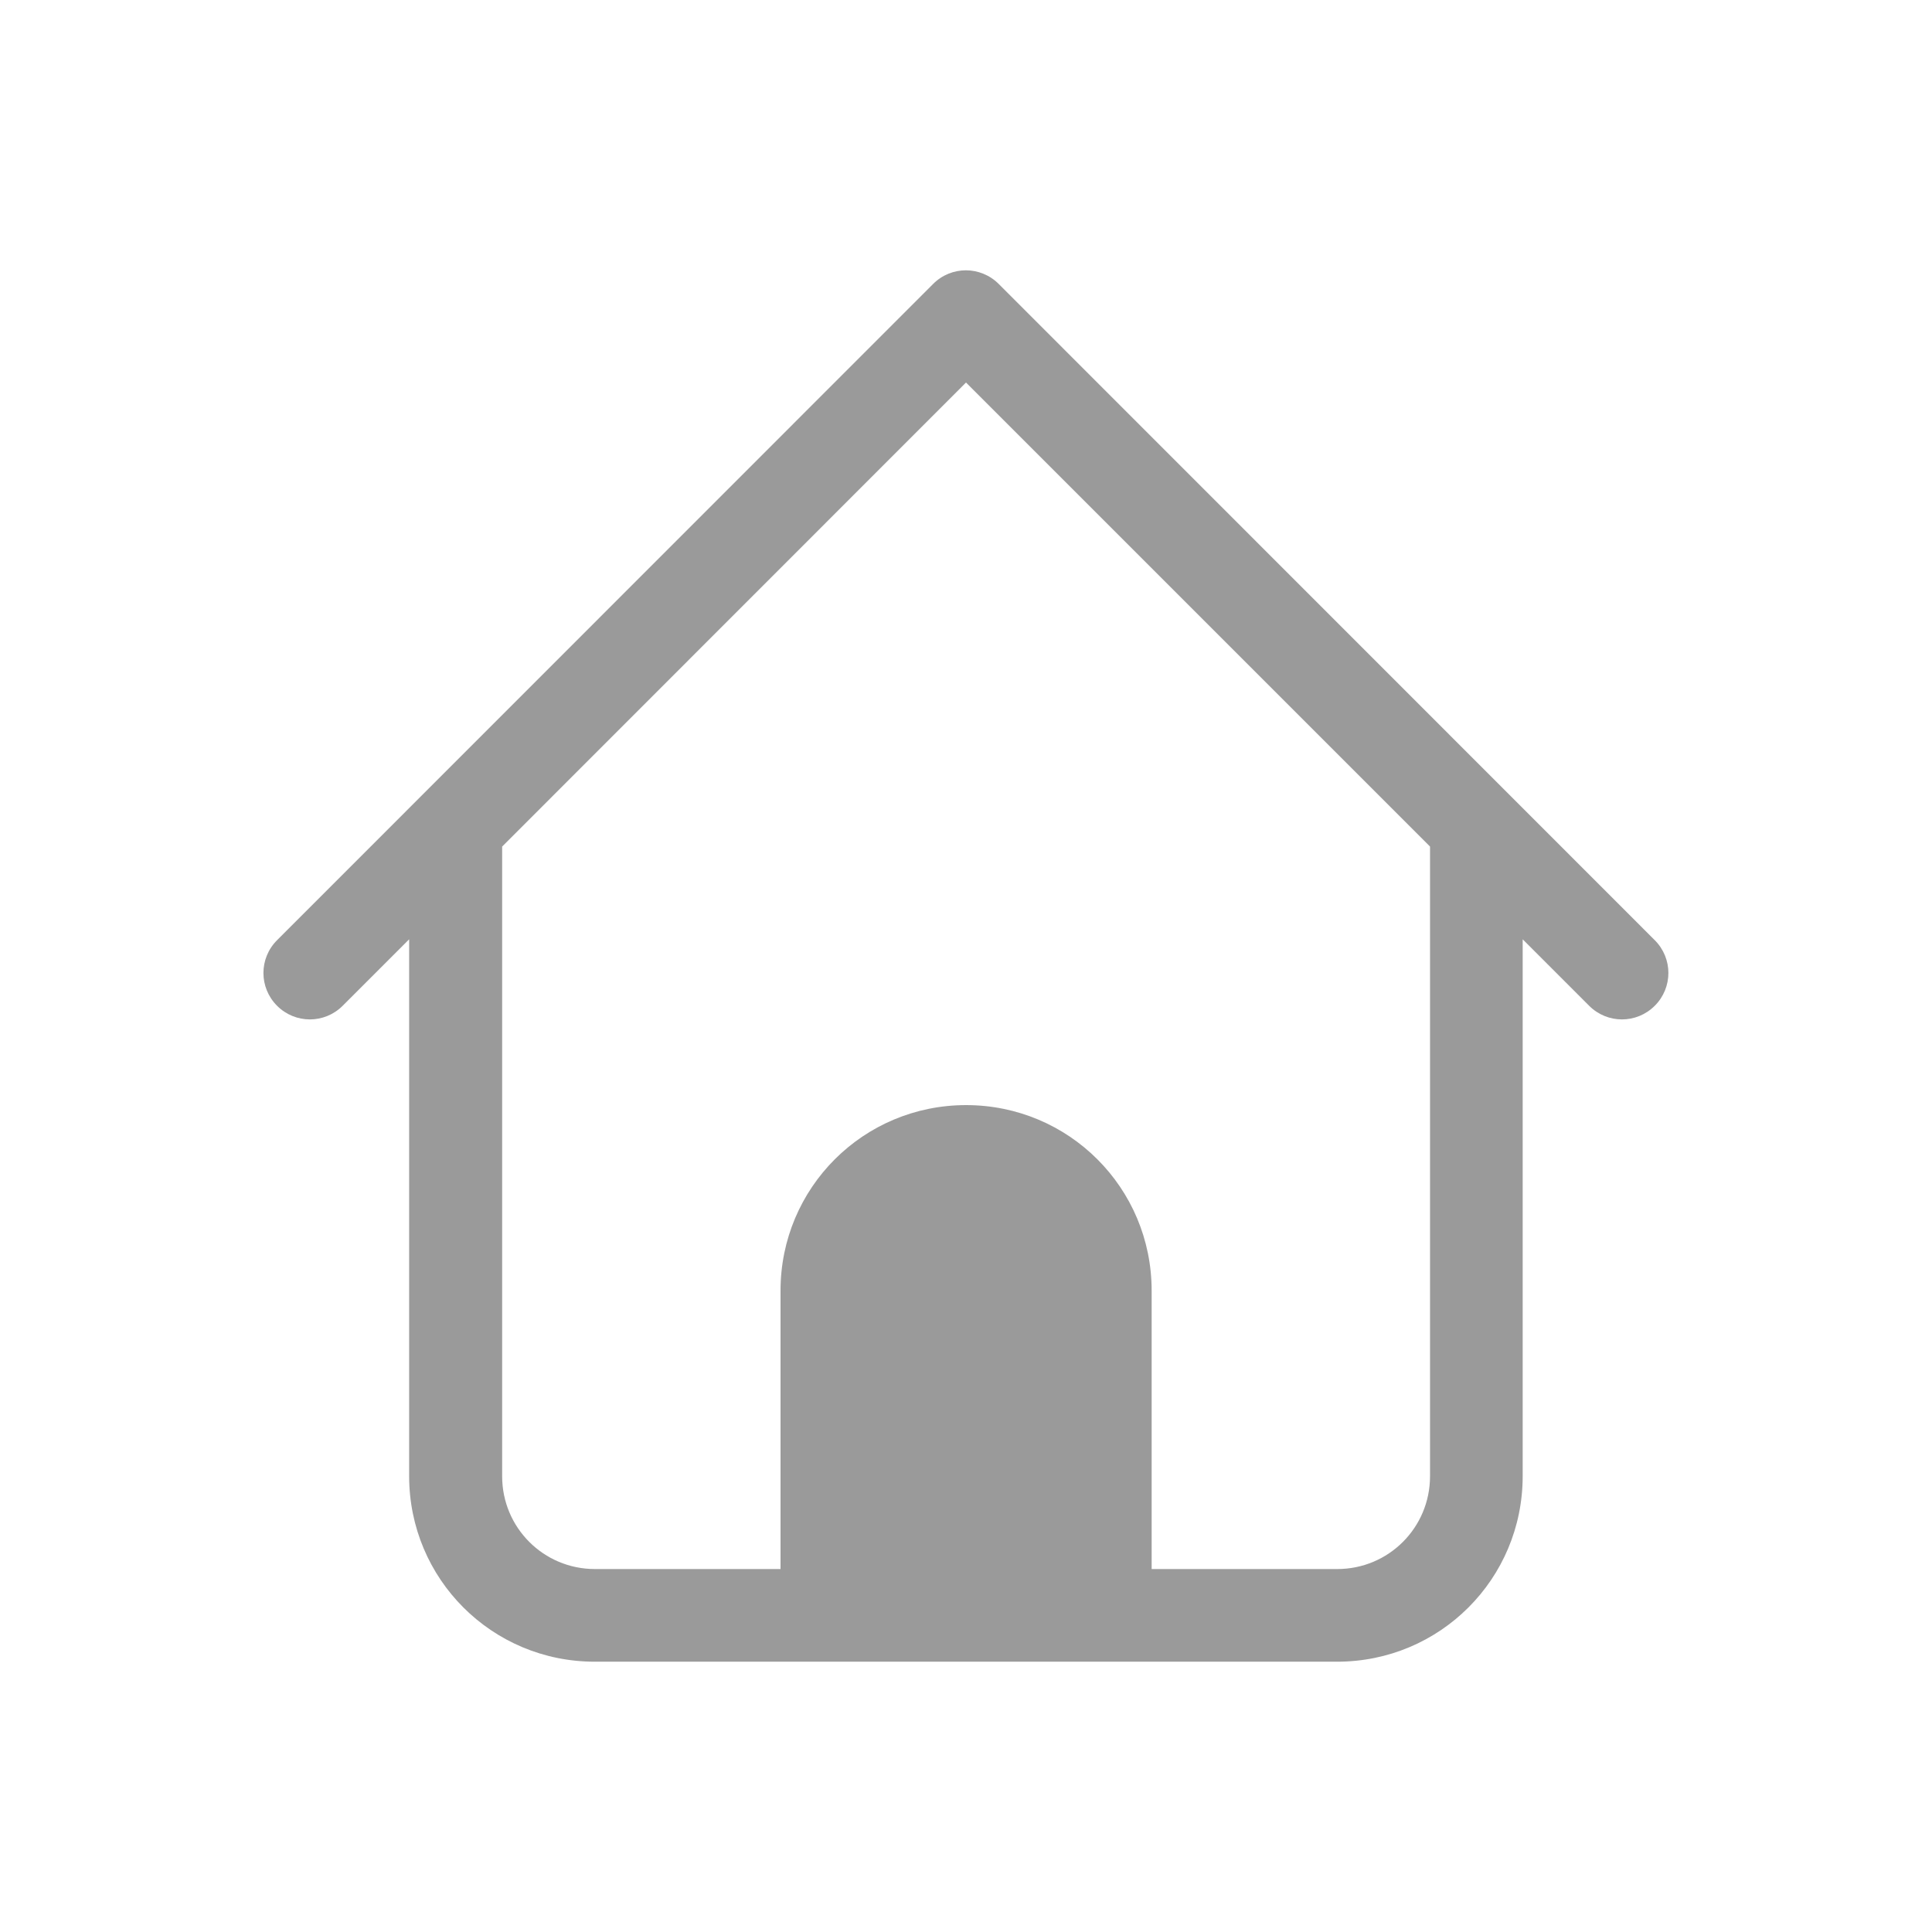
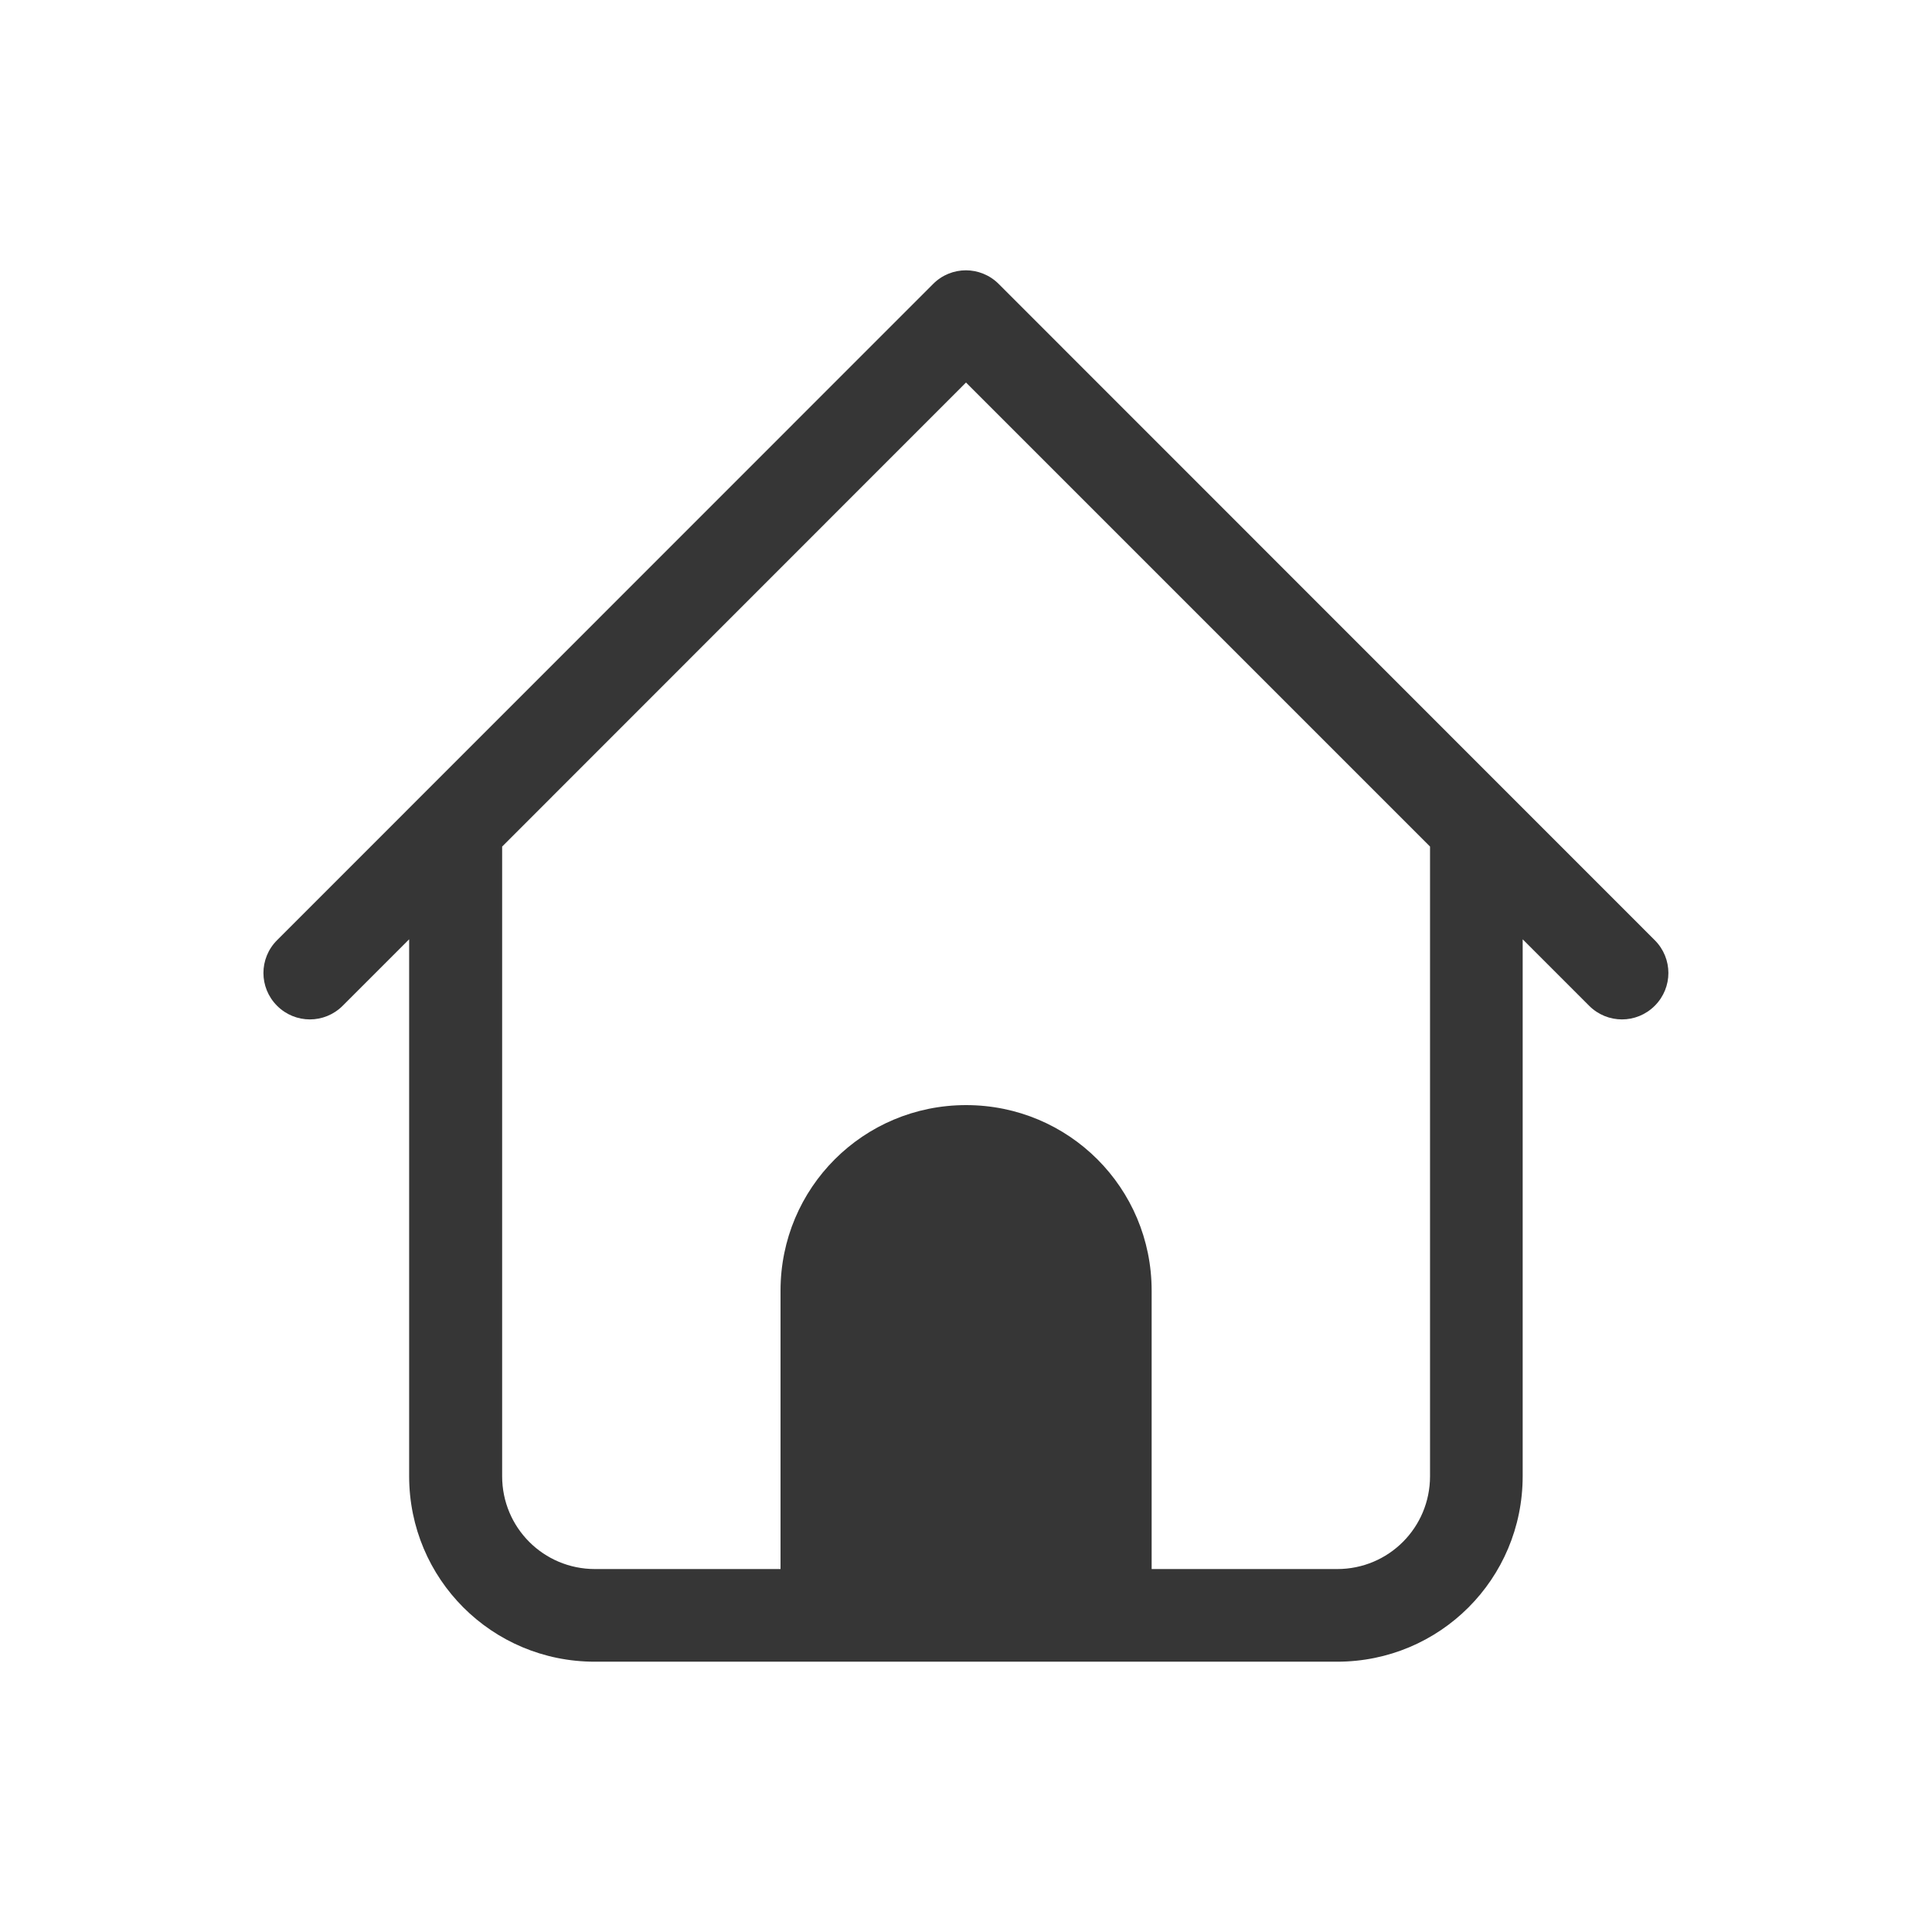
<svg xmlns="http://www.w3.org/2000/svg" width="22" height="22" version="1.1">
  <defs>
    <style id="current-color-scheme" type="text/css">.ColorScheme-Text { color:#363636; }</style>
  </defs>
-   <path class="ColorScheme-Text" d="m11 3.078c-0.135 0-0.27 0.051-0.374 0.155l-7.471 7.473c-0.207 0.207-0.207 0.54 0 0.747s0.54 0.207 0.747 0l0.757-0.757v6.113c0 1.171 0.943 2.113 2.113 2.113h8.454c1.171 0 2.113-0.943 2.113-2.113v-6.113l0.757 0.757c0.207 0.207 0.54 0.207 0.747 0 0.207-0.207 0.207-0.54 0-0.747l-7.471-7.473c-0.103-0.103-0.239-0.155-0.374-0.155zm0 1.278 5.284 5.284v7.17c0 0.585-0.471 1.057-1.057 1.057h-2.113v-3.17c0-1.171-0.943-2.113-2.113-2.113-1.171 0-2.113 0.943-2.113 2.113v3.17h-2.113c-0.585 0-1.057-0.471-1.057-1.057v-7.17z" fill="#363636" fill-opacity=".5" stroke-width="1.057" />
+   <path class="ColorScheme-Text" d="m11 3.078c-0.135 0-0.27 0.051-0.374 0.155l-7.471 7.473c-0.207 0.207-0.207 0.54 0 0.747s0.54 0.207 0.747 0l0.757-0.757v6.113c0 1.171 0.943 2.113 2.113 2.113h8.454c1.171 0 2.113-0.943 2.113-2.113v-6.113l0.757 0.757c0.207 0.207 0.54 0.207 0.747 0 0.207-0.207 0.207-0.54 0-0.747l-7.471-7.473c-0.103-0.103-0.239-0.155-0.374-0.155zm0 1.278 5.284 5.284v7.17c0 0.585-0.471 1.057-1.057 1.057h-2.113v-3.17c0-1.171-0.943-2.113-2.113-2.113-1.171 0-2.113 0.943-2.113 2.113v3.17h-2.113c-0.585 0-1.057-0.471-1.057-1.057v-7.17z" fill="#363636" stroke-width="1.057" />
</svg>
